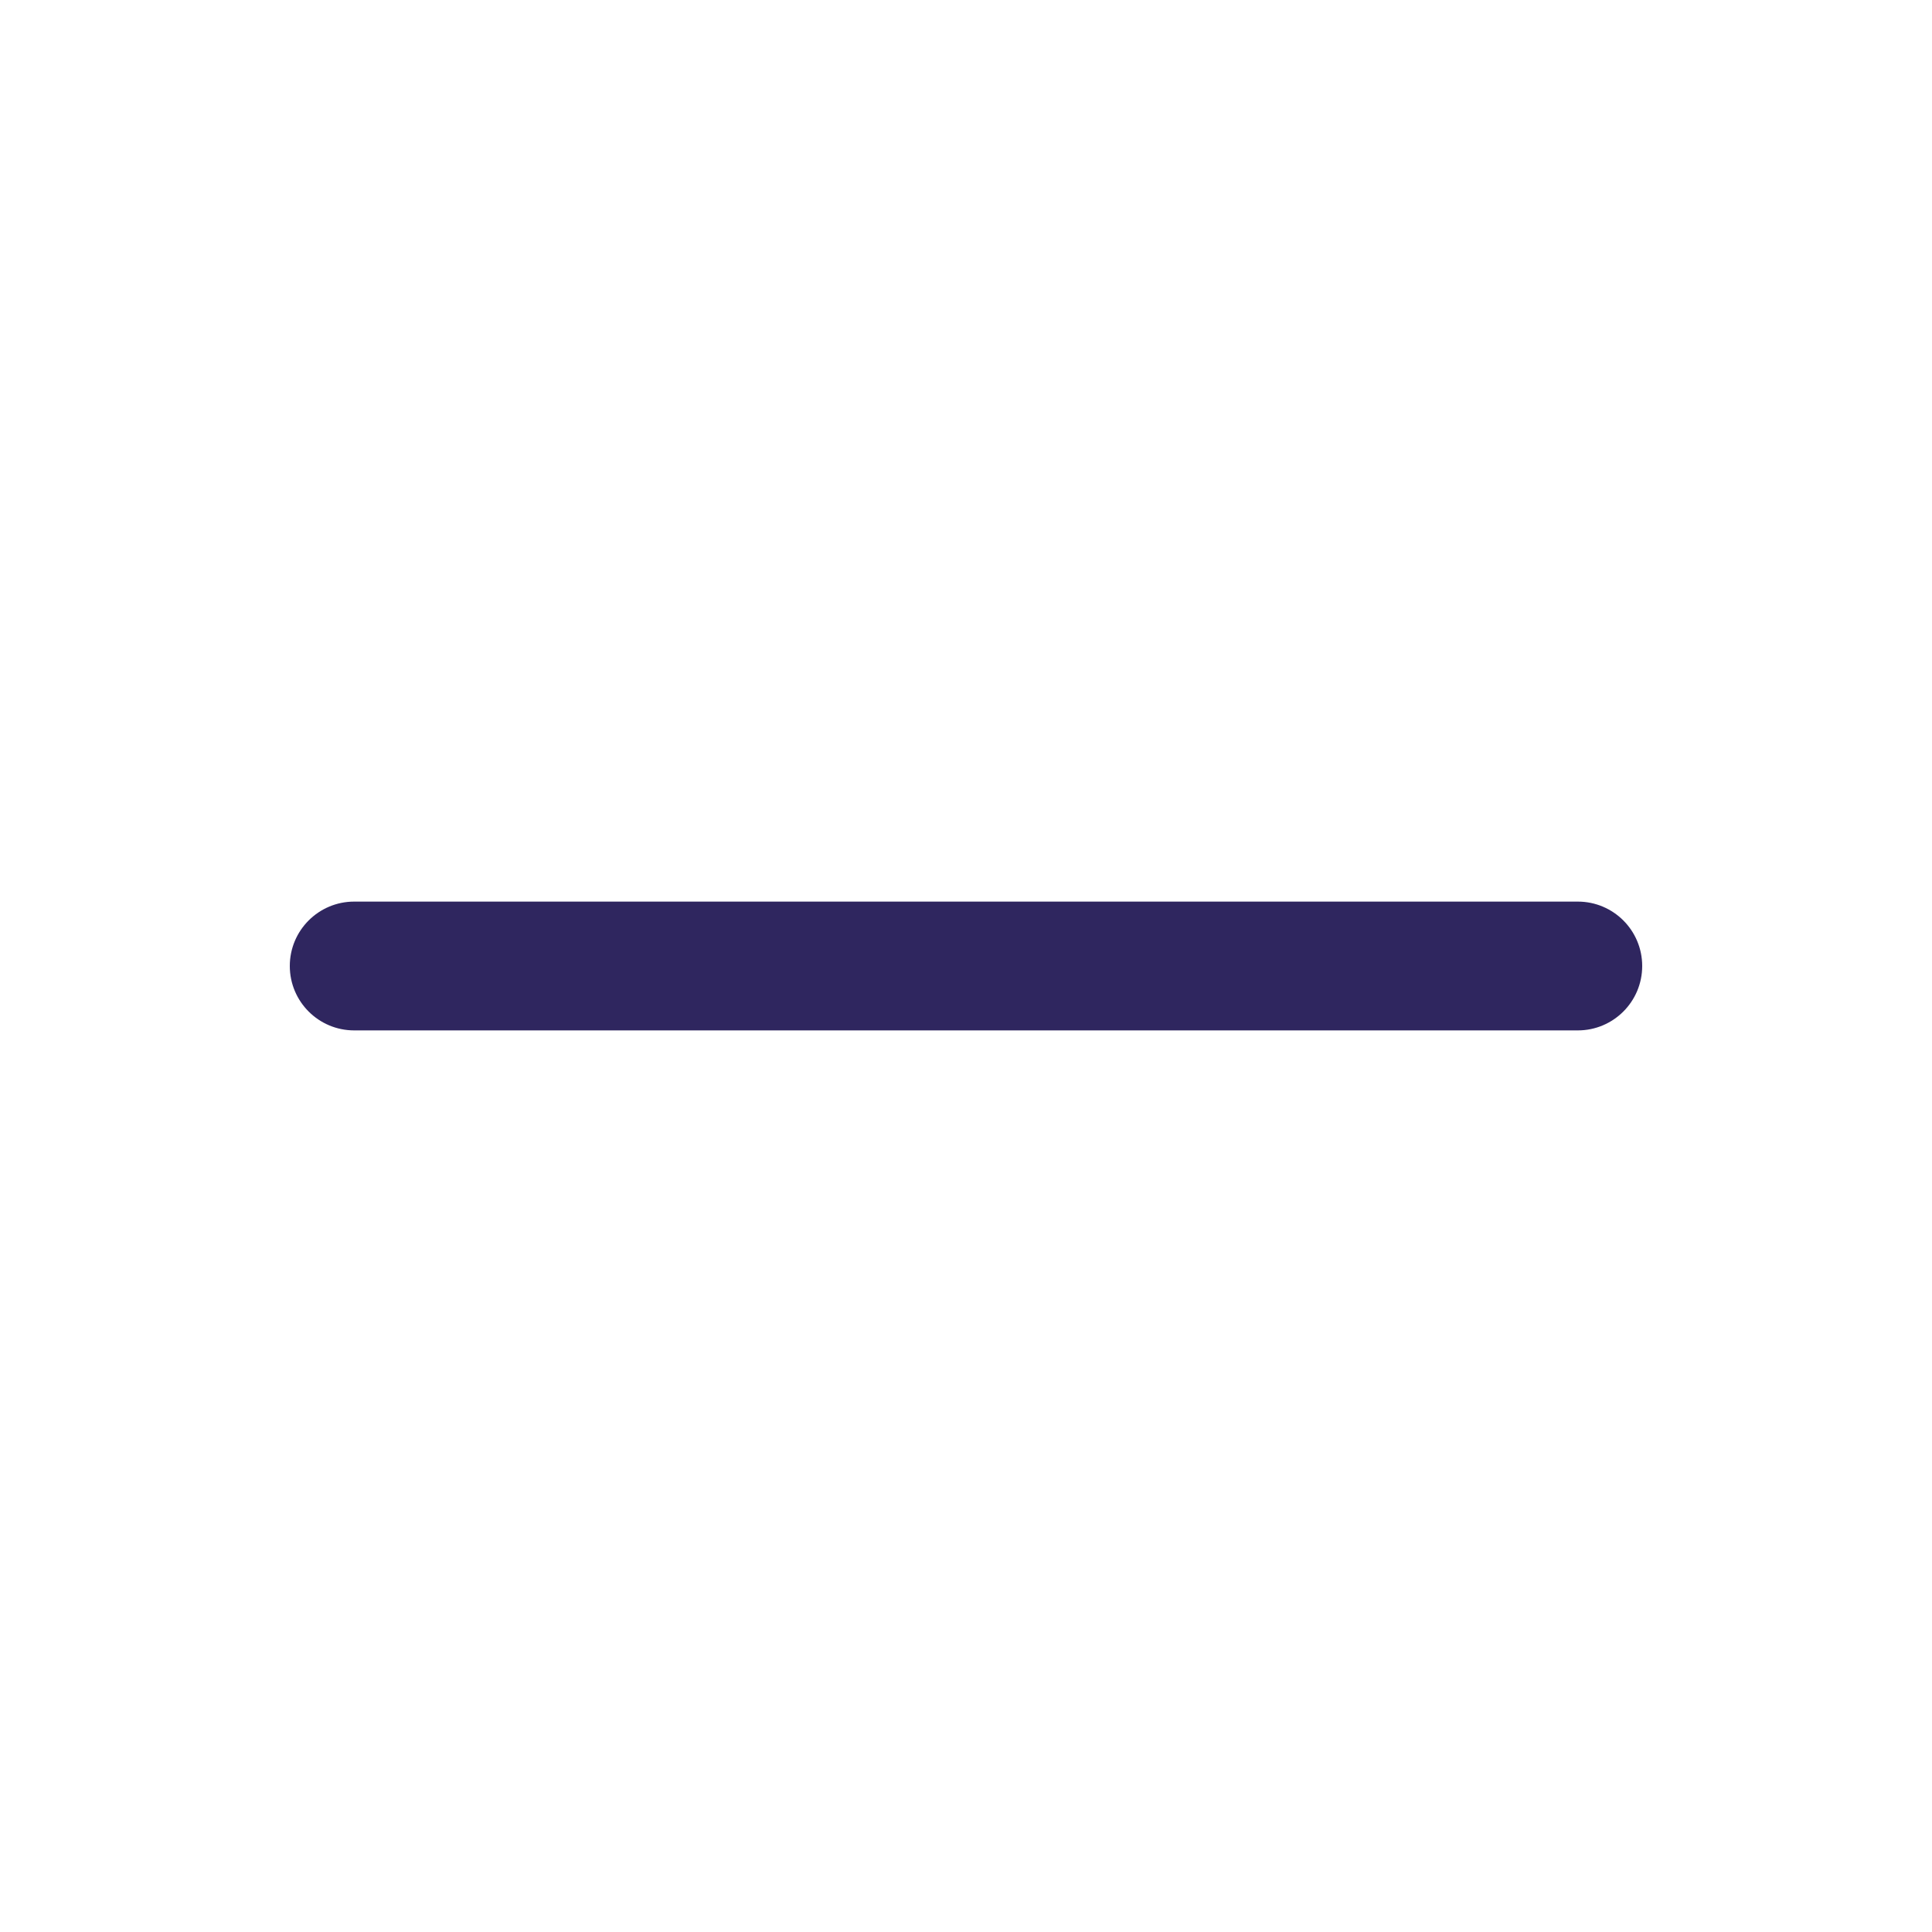
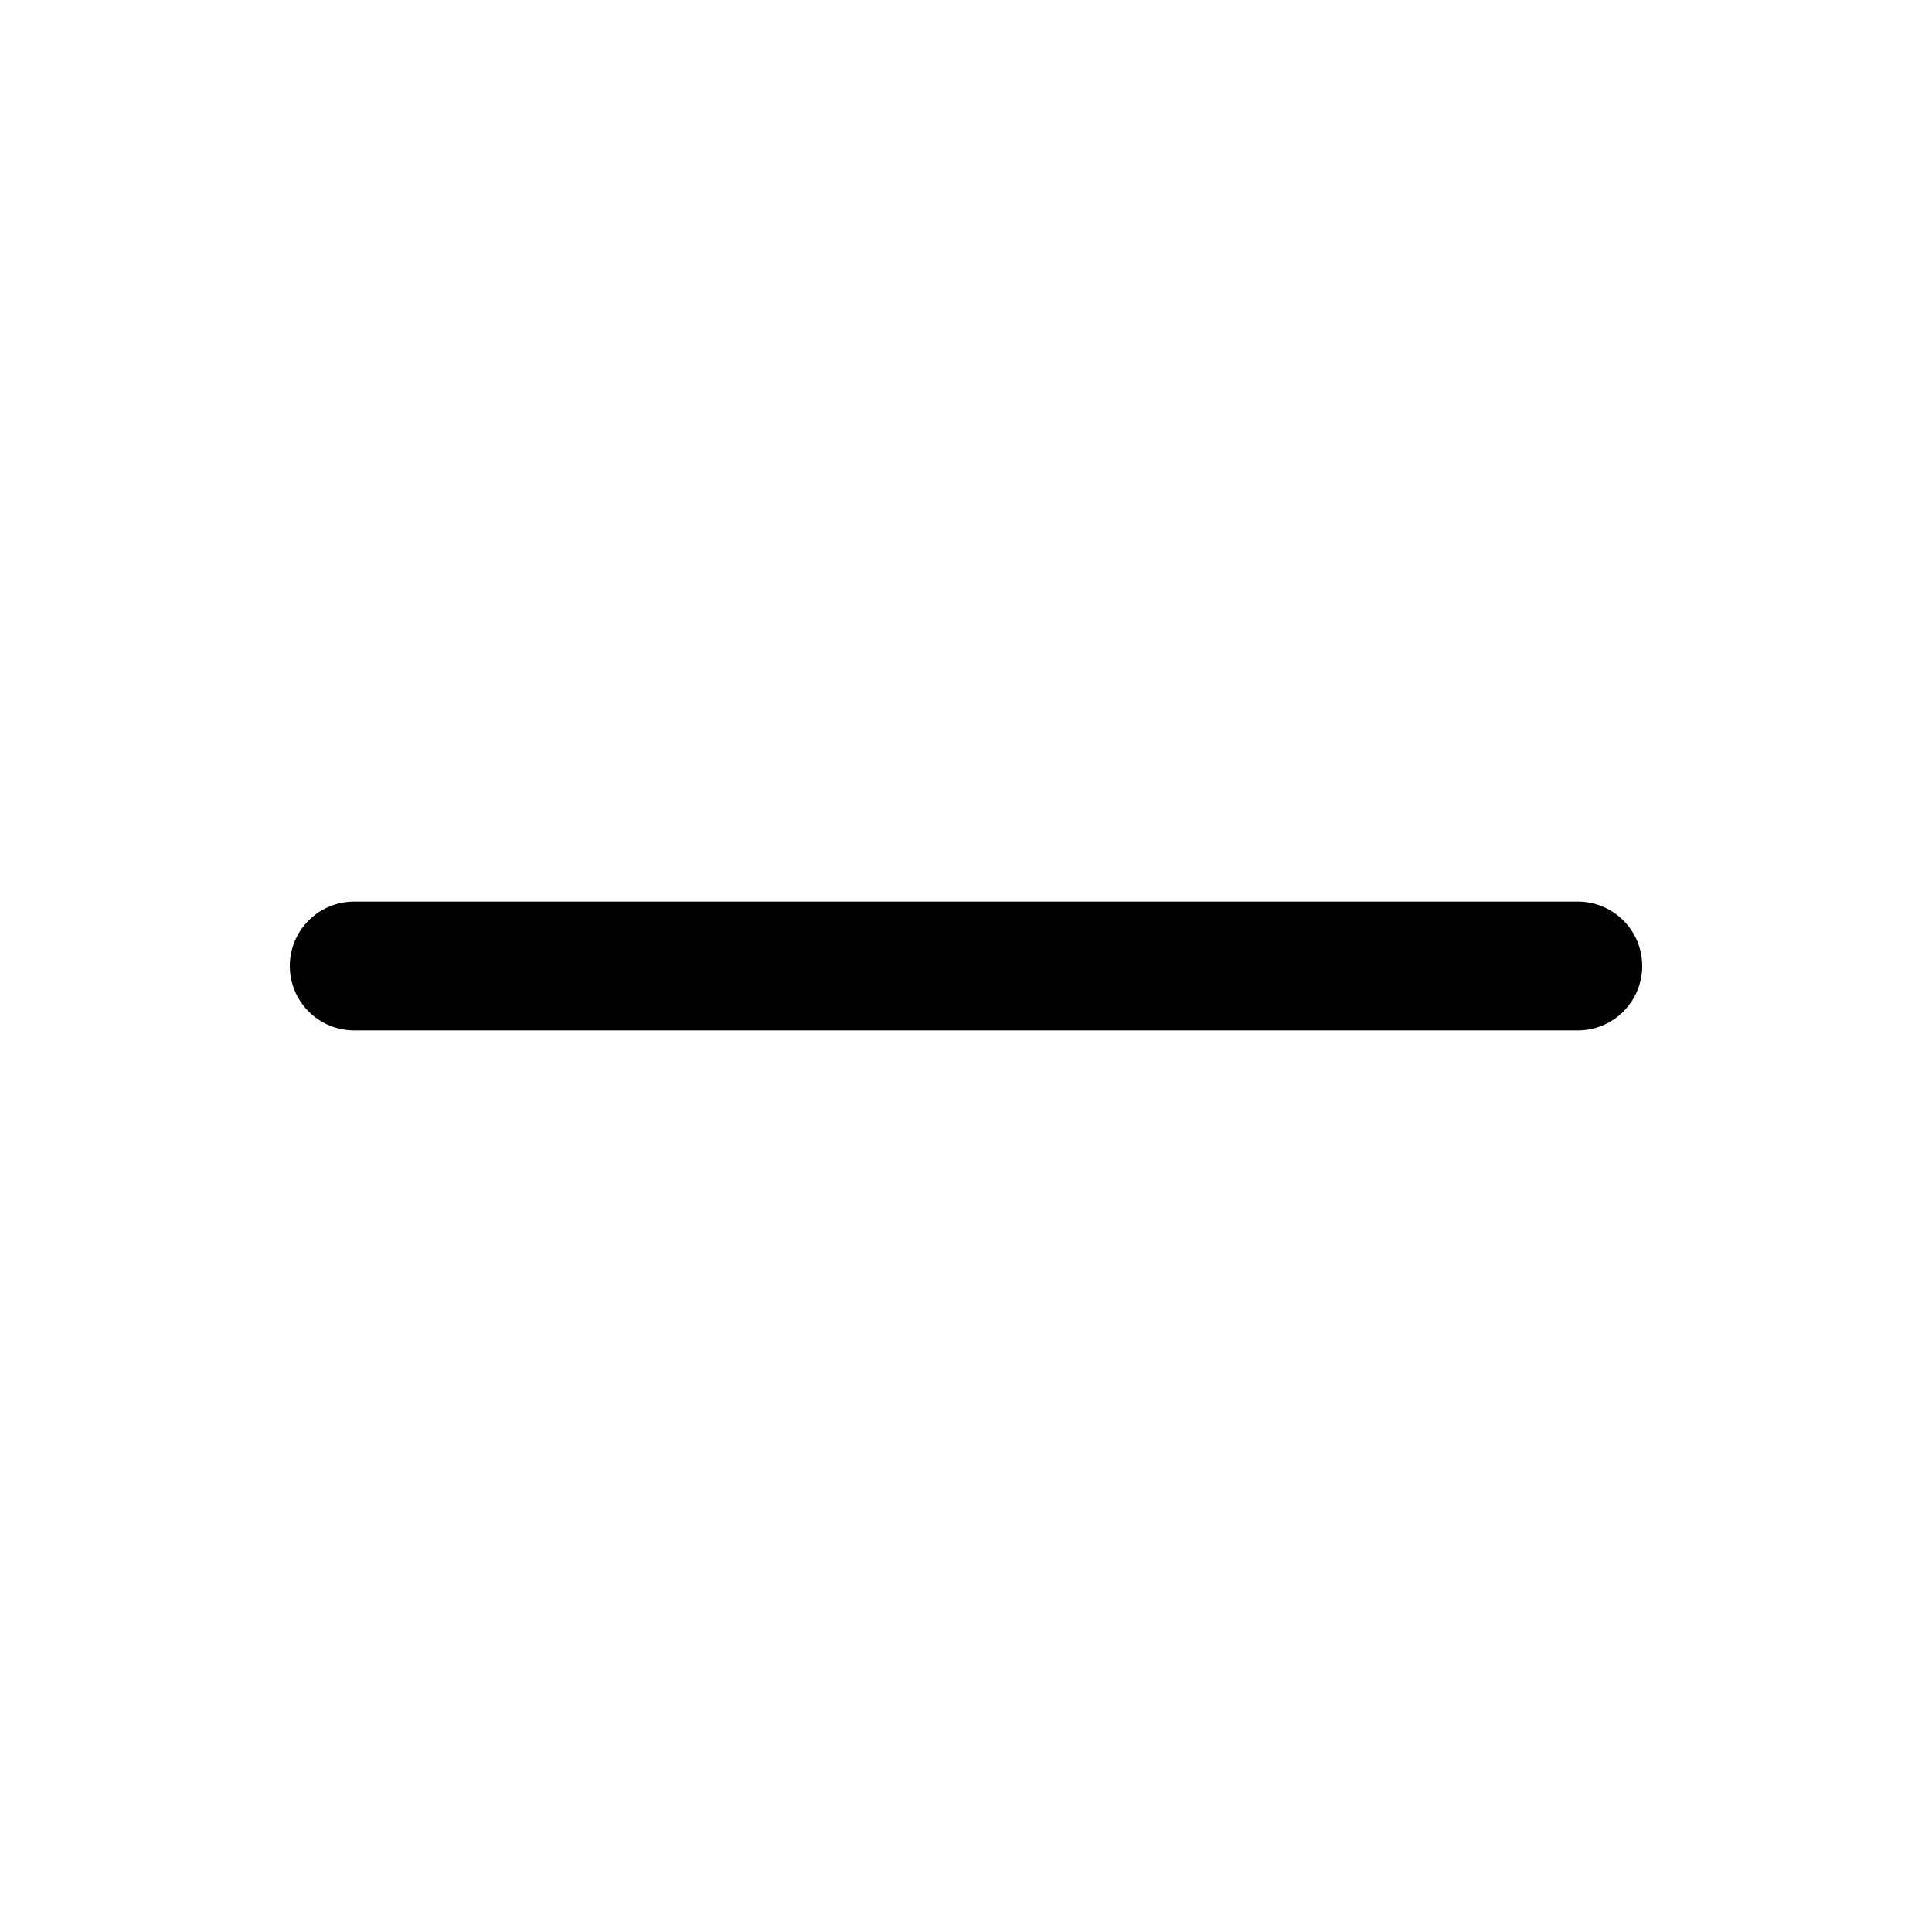
- <svg xmlns="http://www.w3.org/2000/svg" width="24" height="24" viewBox="0 0 24 24" fill="none">
-   <path fill-rule="evenodd" clip-rule="evenodd" d="M3.6 12C3.6 11.558 3.958 11.2 4.4 11.2H19.6C20.042 11.2 20.4 11.558 20.4 12C20.4 12.442 20.042 12.8 19.6 12.8H4.4C3.958 12.8 3.6 12.442 3.6 12Z" fill="#2F265F" />
+ <svg xmlns="http://www.w3.org/2000/svg" width="15" height="15" viewBox="0 0 15 15" fill="none">
+   <path d="M12.25 7C12.526 7 12.75 7.224 12.75 7.5C12.75 7.776 12.526 8 12.25 8H2.75C2.474 8 2.25 7.776 2.25 7.5C2.25 7.224 2.474 7 2.75 7H12.25Z" fill="currentColor" />
</svg>
